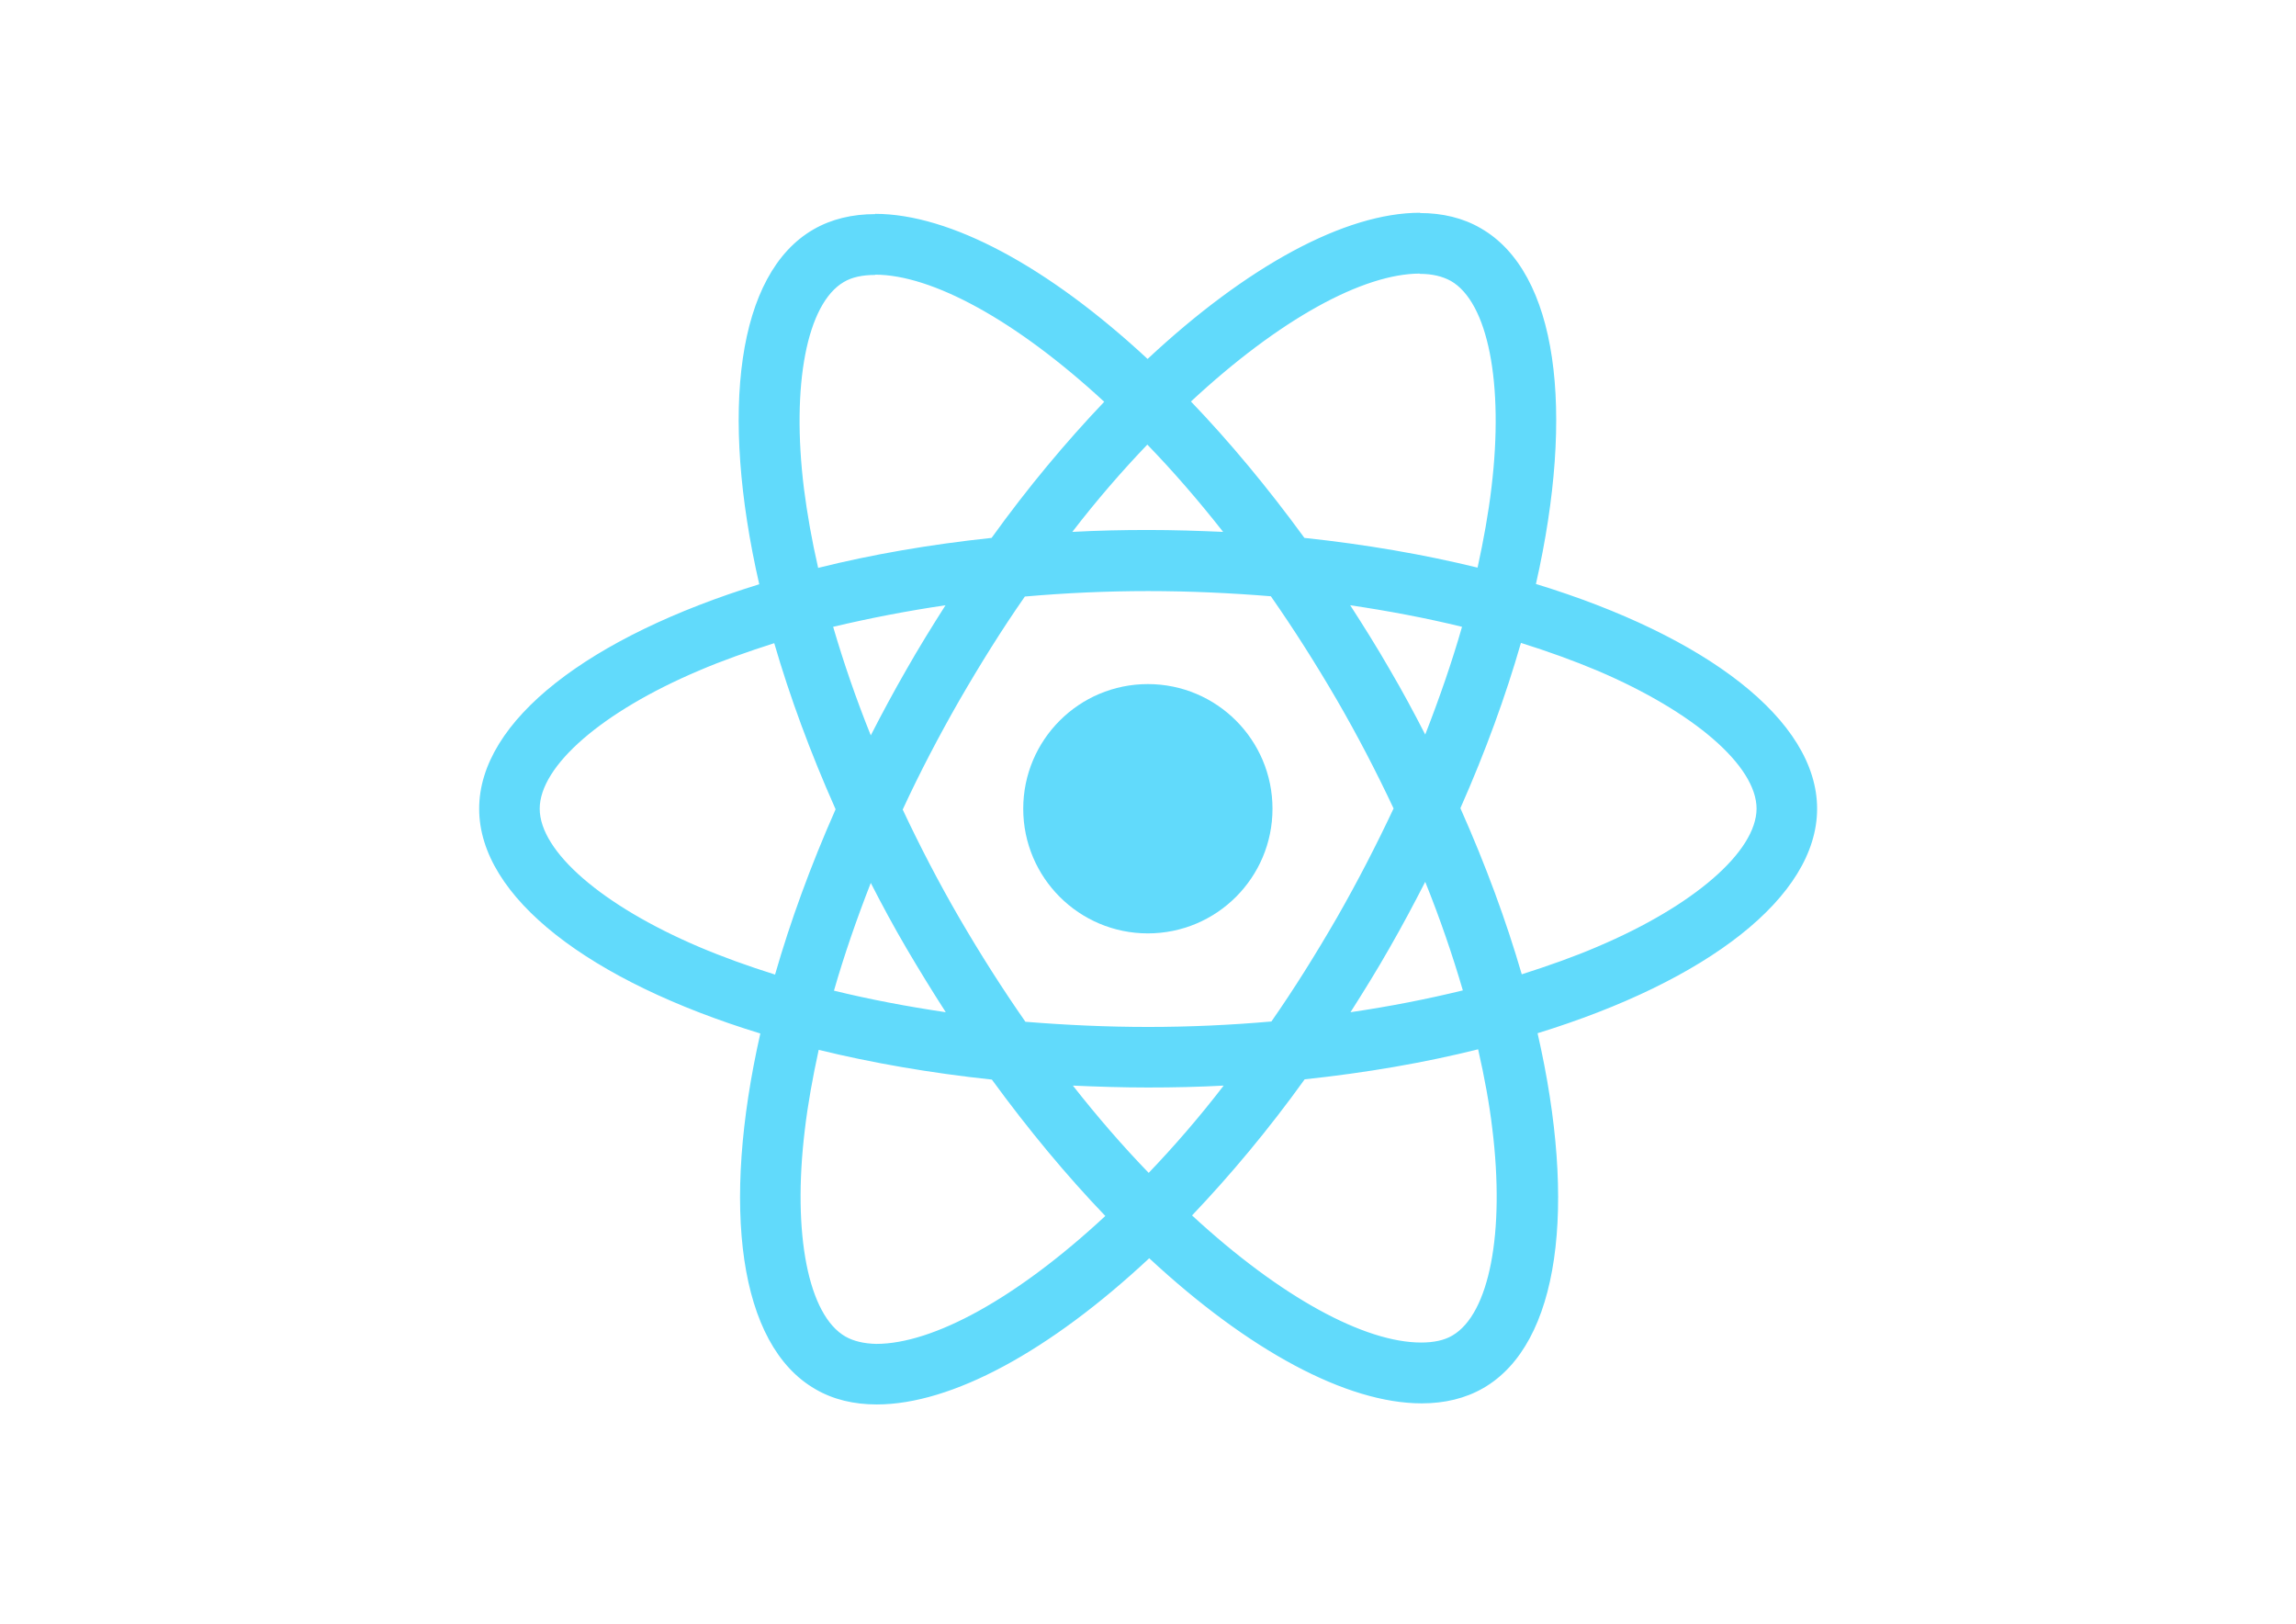
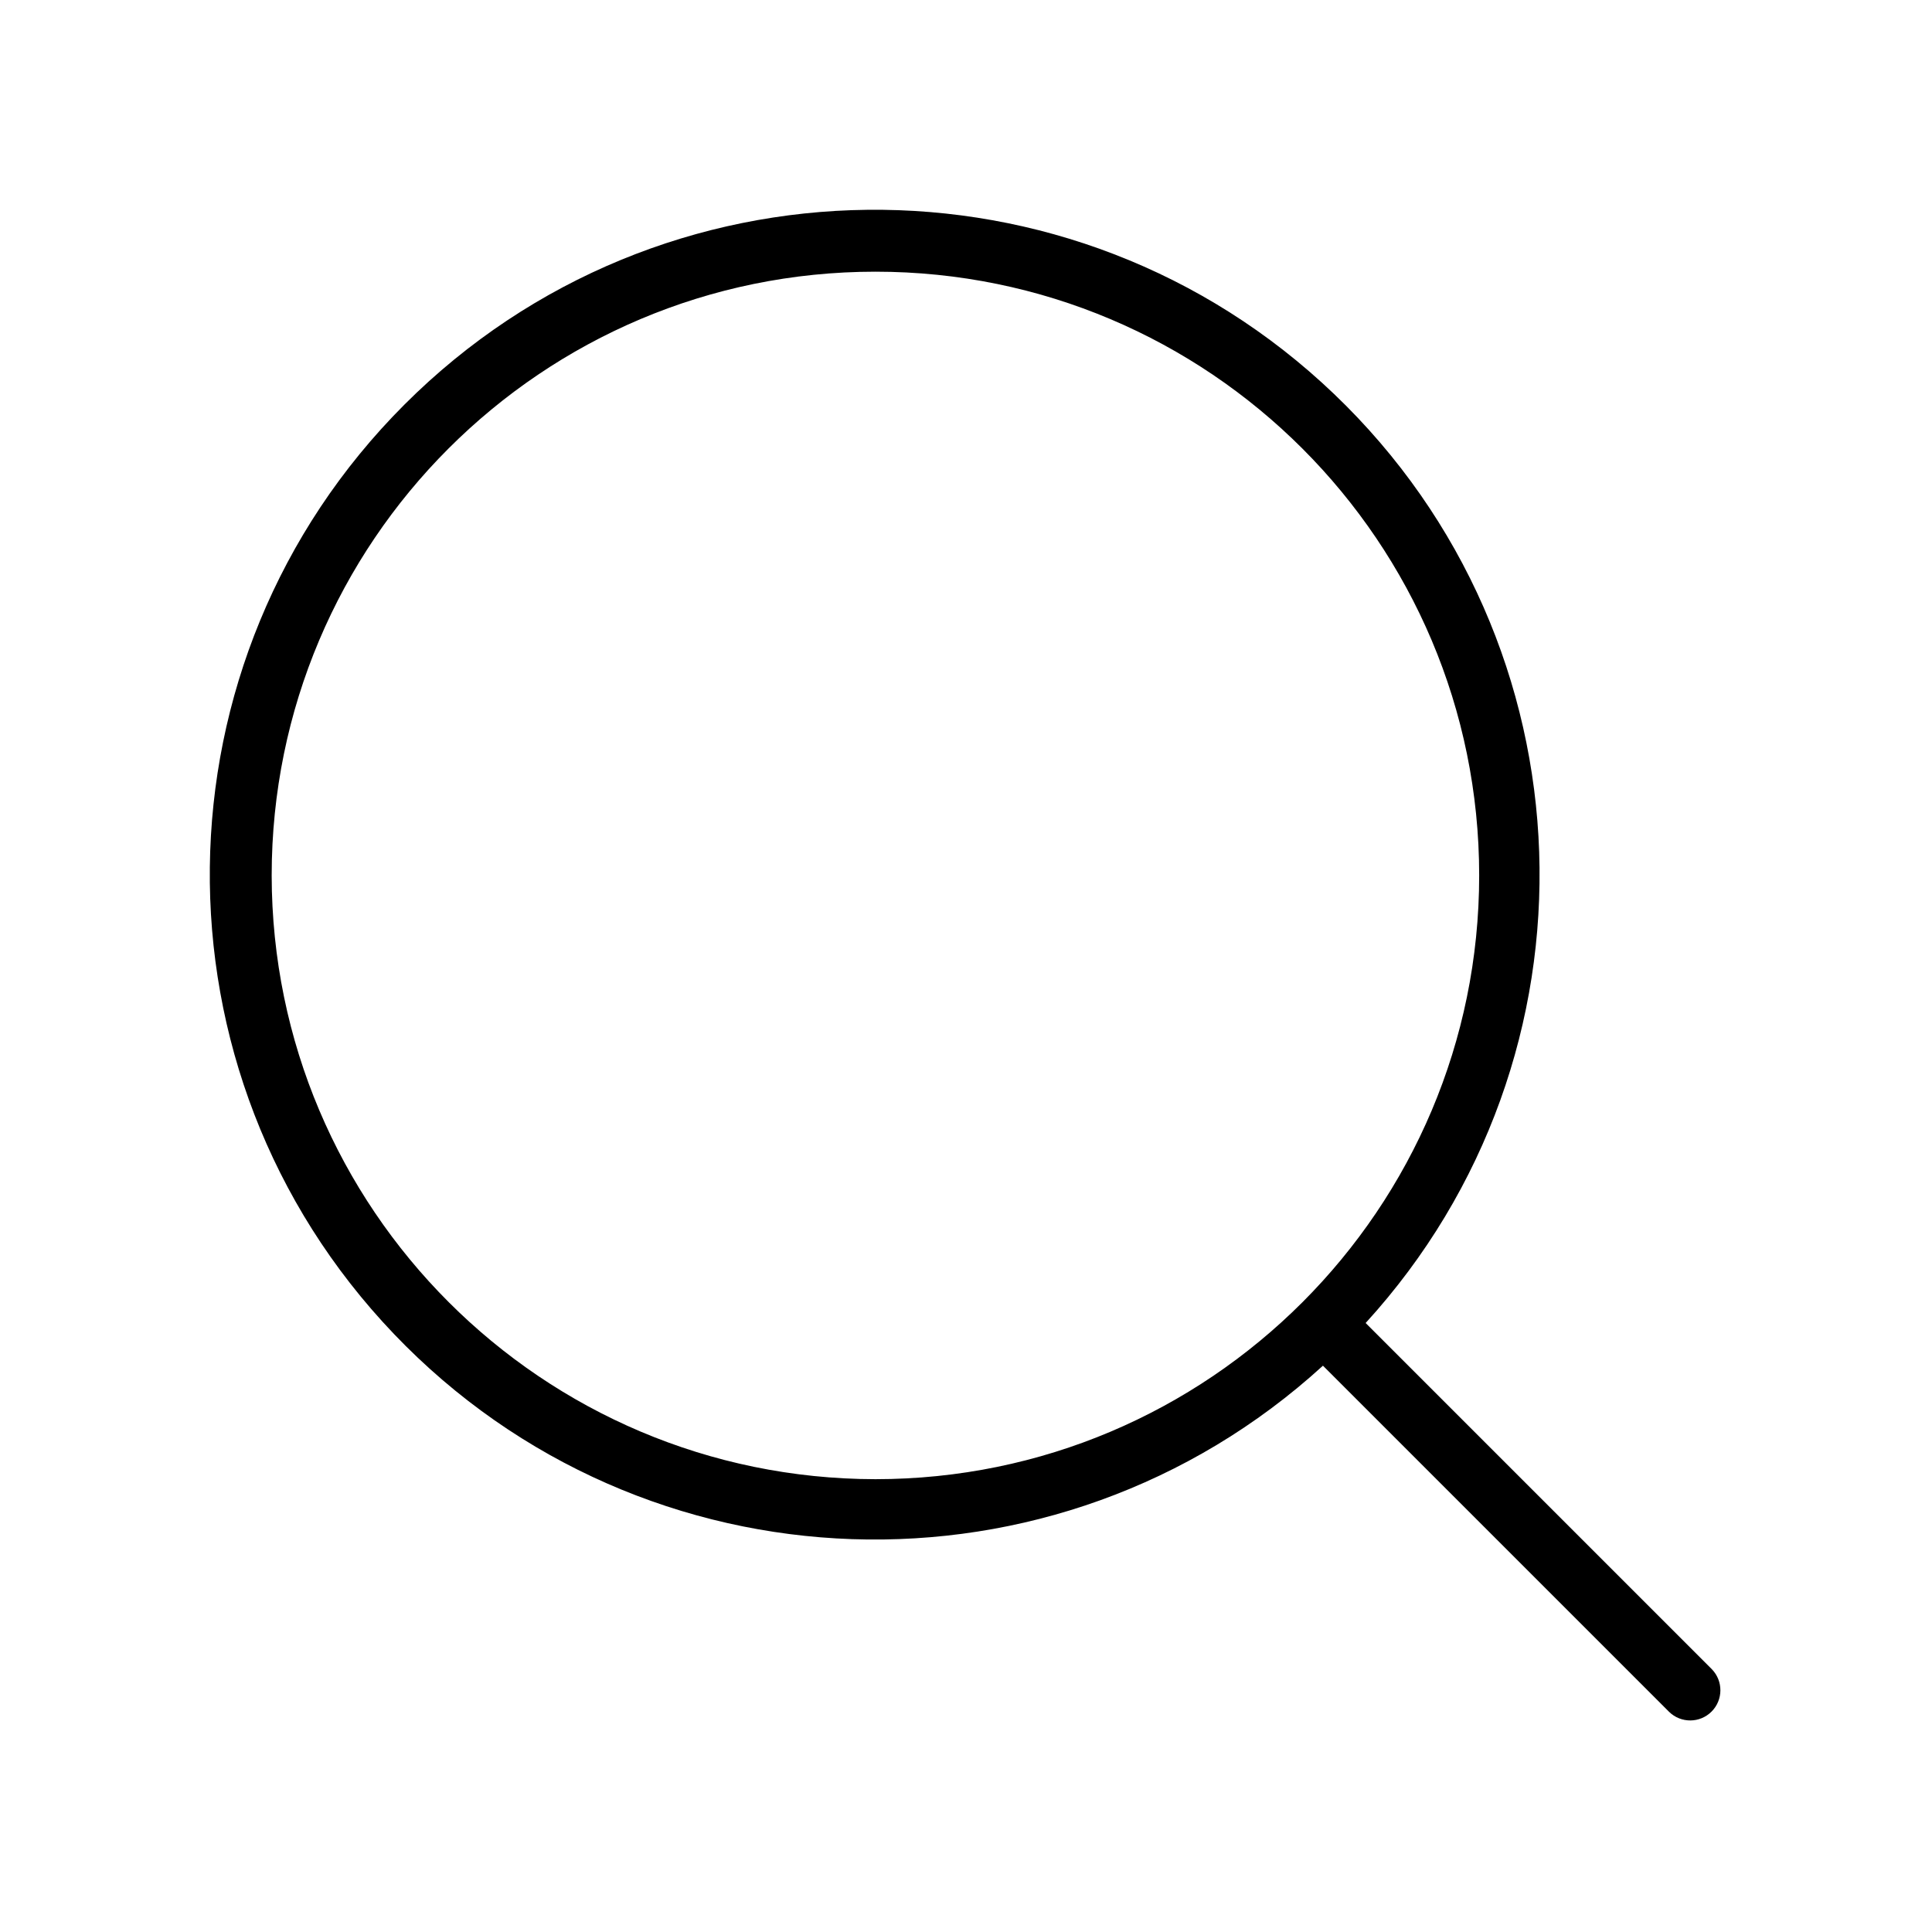
- <svg xmlns="http://www.w3.org/2000/svg" viewBox="0 0 841.9 595.3">
-   <g fill="#61DAFB">
-     <path d="M666.3 296.5c0-32.5-40.7-63.3-103.1-82.4 14.4-63.6 8-114.2-20.2-130.4-6.5-3.8-14.1-5.6-22.4-5.6v22.3c4.6 0 8.3.9 11.4 2.6 13.6 7.8 19.5 37.5 14.9 75.7-1.1 9.4-2.9 19.3-5.1 29.4-19.6-4.8-41-8.5-63.5-10.9-13.5-18.5-27.5-35.3-41.6-50 32.6-30.3 63.2-46.9 84-46.9V78c-27.5 0-63.5 19.6-99.9 53.6-36.4-33.8-72.4-53.2-99.9-53.2v22.3c20.7 0 51.4 16.5 84 46.6-14 14.7-28 31.4-41.3 49.9-22.6 2.4-44 6.1-63.6 11-2.3-10-4-19.7-5.2-29-4.7-38.2 1.1-67.9 14.6-75.8 3-1.8 6.9-2.6 11.5-2.6V78.5c-8.4 0-16 1.8-22.6 5.6-28.1 16.2-34.4 66.7-19.9 130.1-62.2 19.2-102.7 49.9-102.7 82.3 0 32.5 40.7 63.3 103.1 82.4-14.4 63.6-8 114.2 20.2 130.4 6.5 3.8 14.1 5.6 22.5 5.6 27.5 0 63.5-19.6 99.9-53.6 36.4 33.8 72.4 53.2 99.9 53.2 8.4 0 16-1.8 22.6-5.6 28.1-16.2 34.4-66.7 19.9-130.1 62-19.1 102.5-49.9 102.5-82.3zm-130.2-66.7c-3.7 12.9-8.3 26.2-13.5 39.5-4.1-8-8.4-16-13.1-24-4.6-8-9.5-15.8-14.4-23.4 14.2 2.1 27.9 4.7 41 7.9zm-45.8 106.5c-7.8 13.5-15.8 26.3-24.1 38.2-14.9 1.3-30 2-45.2 2-15.1 0-30.2-.7-45-1.9-8.3-11.9-16.4-24.6-24.2-38-7.6-13.1-14.5-26.4-20.8-39.8 6.2-13.4 13.2-26.8 20.7-39.9 7.8-13.5 15.8-26.3 24.1-38.2 14.9-1.3 30-2 45.2-2 15.1 0 30.2.7 45 1.9 8.3 11.9 16.4 24.6 24.2 38 7.6 13.1 14.5 26.4 20.8 39.8-6.3 13.4-13.2 26.8-20.7 39.9zm32.3-13c5.4 13.4 10 26.8 13.8 39.8-13.1 3.2-26.9 5.9-41.2 8 4.9-7.7 9.8-15.6 14.4-23.7 4.6-8 8.9-16.1 13-24.1zM421.2 430c-9.3-9.6-18.6-20.3-27.8-32 9 .4 18.2.7 27.5.7 9.4 0 18.7-.2 27.8-.7-9 11.7-18.3 22.4-27.5 32zm-74.4-58.9c-14.2-2.1-27.9-4.7-41-7.9 3.7-12.9 8.3-26.2 13.5-39.5 4.1 8 8.4 16 13.1 24 4.7 8 9.5 15.8 14.4 23.4zM420.7 163c9.3 9.6 18.6 20.3 27.8 32-9-.4-18.2-.7-27.5-.7-9.4 0-18.7.2-27.8.7 9-11.7 18.3-22.4 27.5-32zm-74 58.9c-4.9 7.7-9.8 15.6-14.4 23.7-4.6 8-8.9 16-13 24-5.4-13.4-10-26.8-13.8-39.8 13.1-3.1 26.9-5.8 41.2-7.9zm-90.5 125.2c-35.4-15.1-58.3-34.9-58.3-50.6 0-15.7 22.9-35.6 58.3-50.6 8.6-3.7 18-7 27.7-10.1 5.7 19.6 13.2 40 22.5 60.9-9.2 20.8-16.6 41.1-22.2 60.6-9.9-3.1-19.3-6.5-28-10.2zM310 490c-13.6-7.8-19.5-37.5-14.9-75.7 1.1-9.4 2.9-19.3 5.1-29.4 19.6 4.8 41 8.5 63.5 10.9 13.5 18.5 27.5 35.3 41.6 50-32.6 30.3-63.2 46.9-84 46.9-4.5-.1-8.3-1-11.3-2.7zm237.2-76.2c4.7 38.2-1.1 67.9-14.6 75.8-3 1.8-6.9 2.6-11.5 2.6-20.7 0-51.4-16.5-84-46.6 14-14.7 28-31.4 41.3-49.9 22.6-2.4 44-6.1 63.6-11 2.3 10.1 4.1 19.8 5.2 29.1zm38.5-66.7c-8.6 3.7-18 7-27.7 10.1-5.7-19.6-13.2-40-22.5-60.9 9.2-20.8 16.6-41.1 22.2-60.6 9.9 3.1 19.3 6.5 28.1 10.2 35.4 15.1 58.3 34.9 58.3 50.6-.1 15.7-23 35.6-58.4 50.6zM320.8 78.4z" />
-     <circle cx="420.9" cy="296.5" r="45.7" />
-     <path d="M520.5 78.1z" />
-   </g>
+ <svg xmlns="http://www.w3.org/2000/svg" viewBox="0 0 256.001 256.001">
+   <path d="m226.821 221.172-45.866-45.866a88.101 88.101 0 1 0 -5.657 5.656l45.867 45.867a4 4 0 0 0 5.656-5.657zm-190.822-105.172a80 80 0 1 1 80 80 80.09 80.09 0 0 1 -80-80z" />
</svg>
